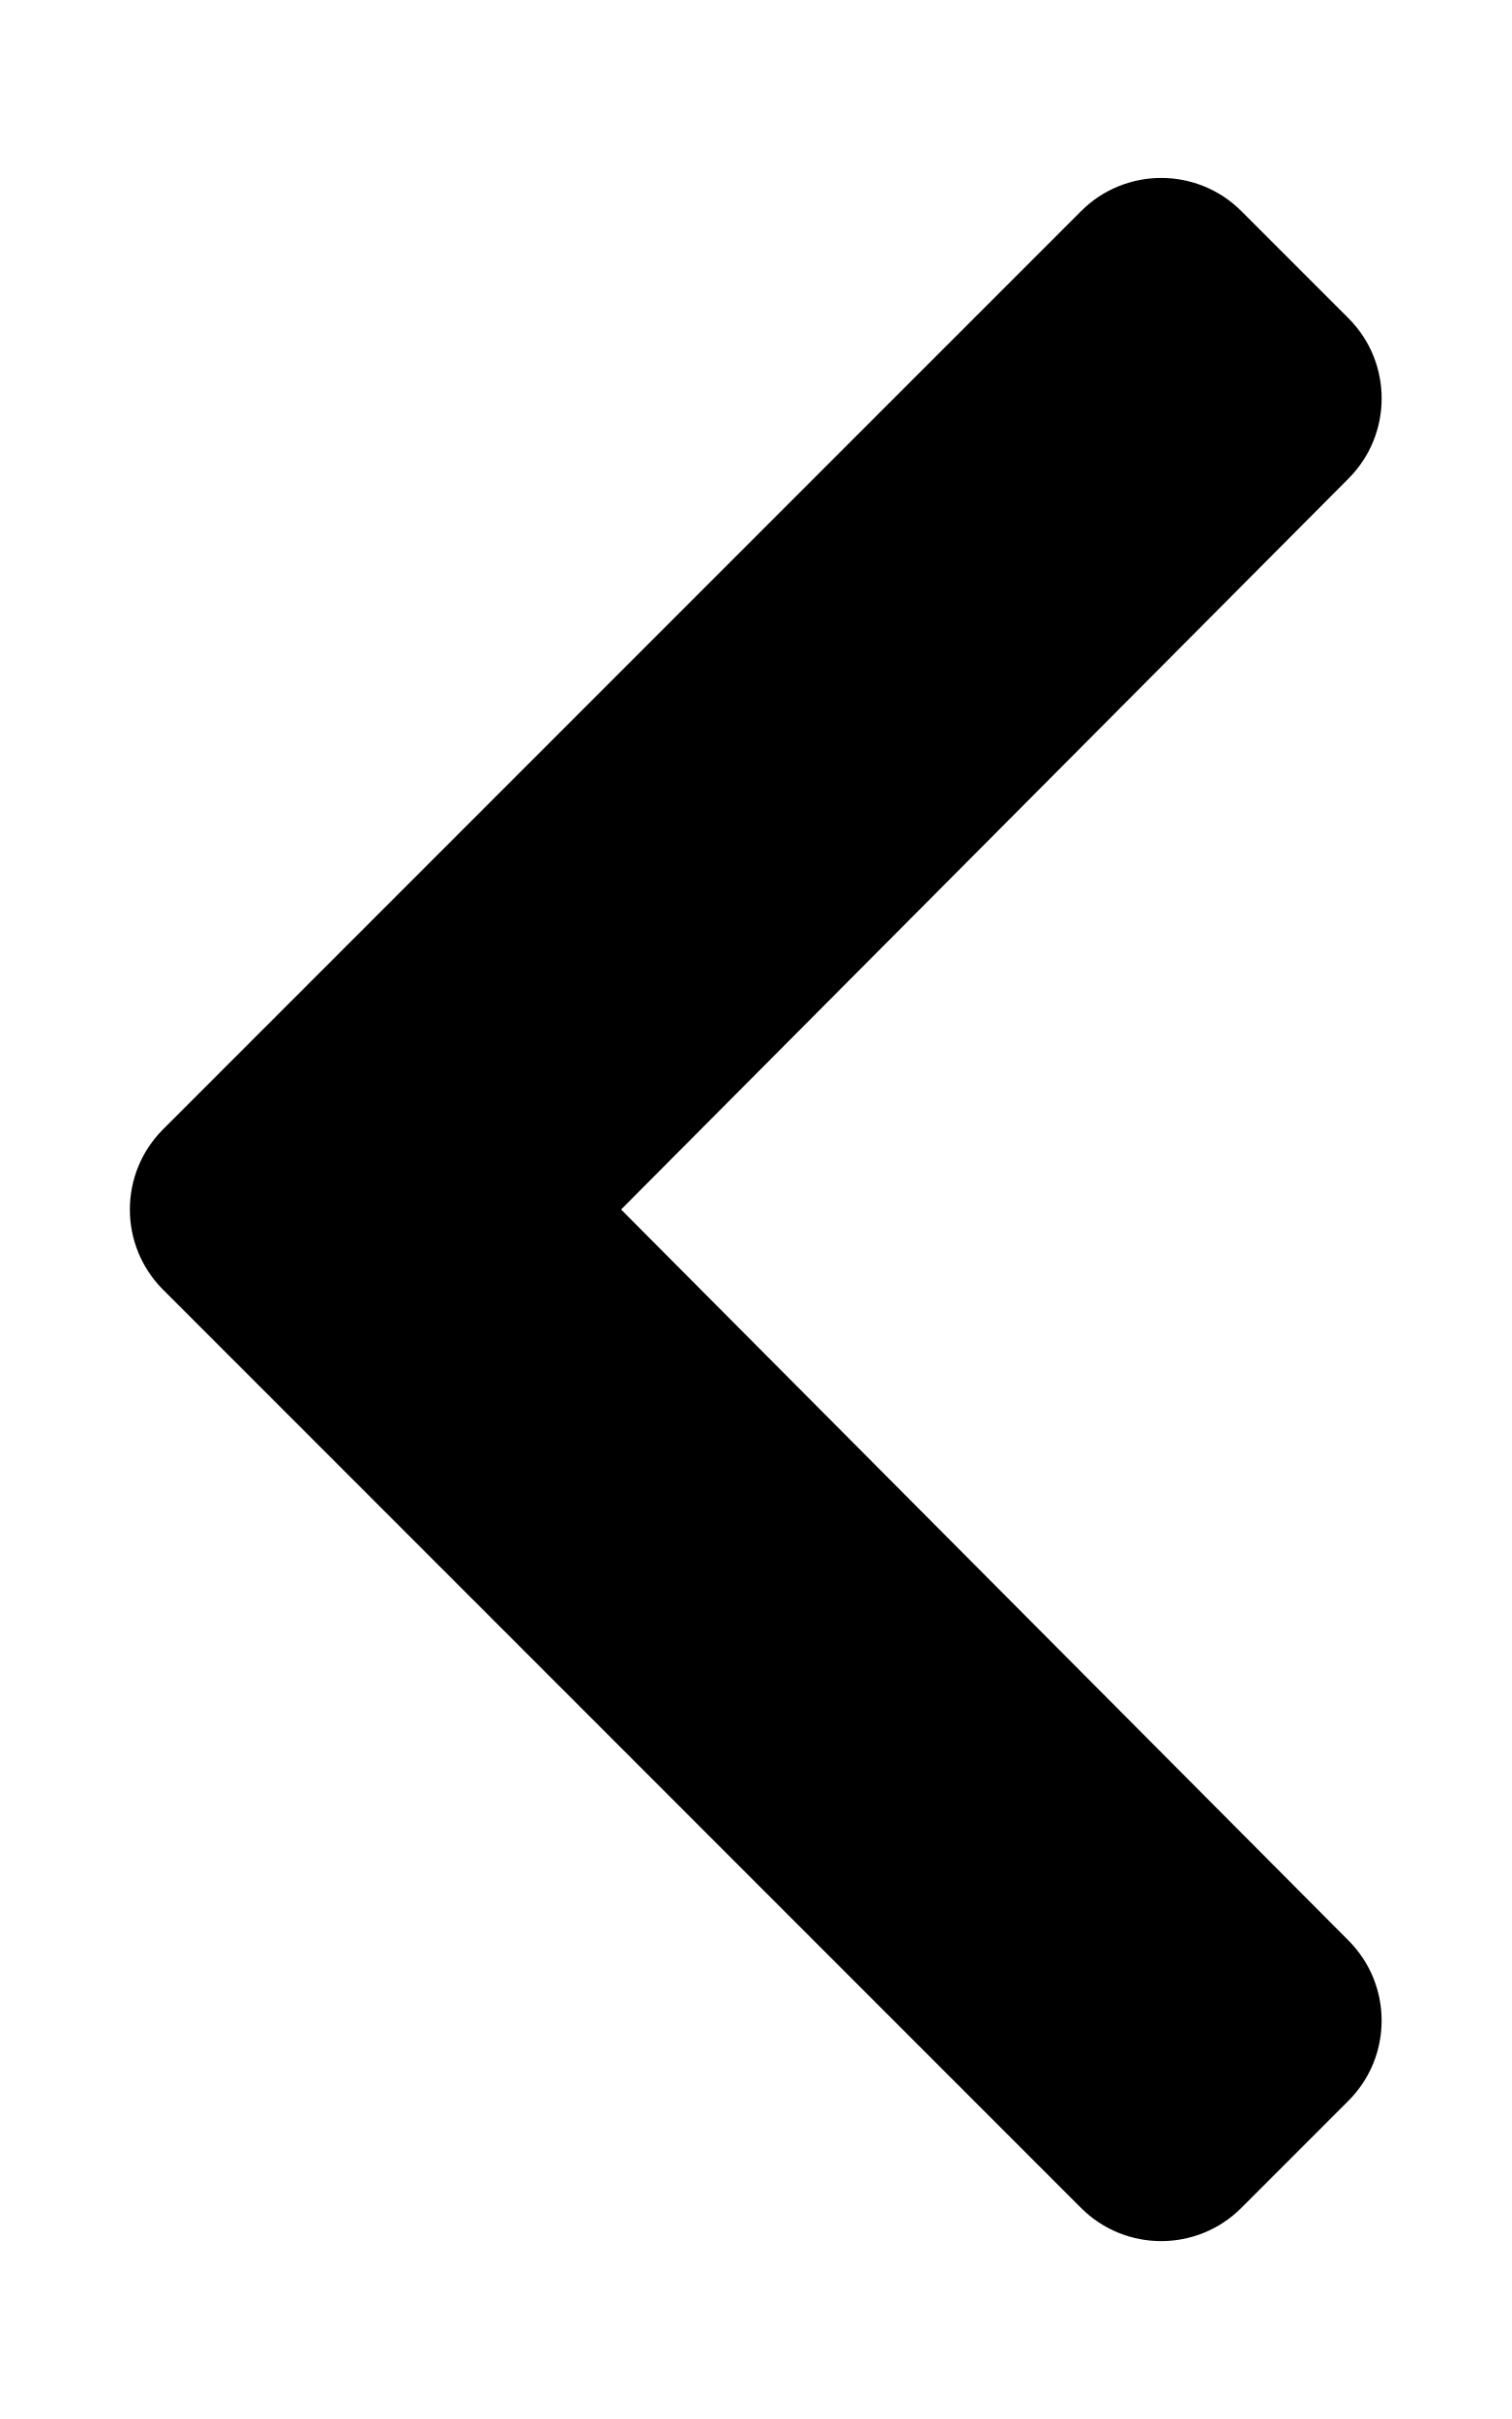
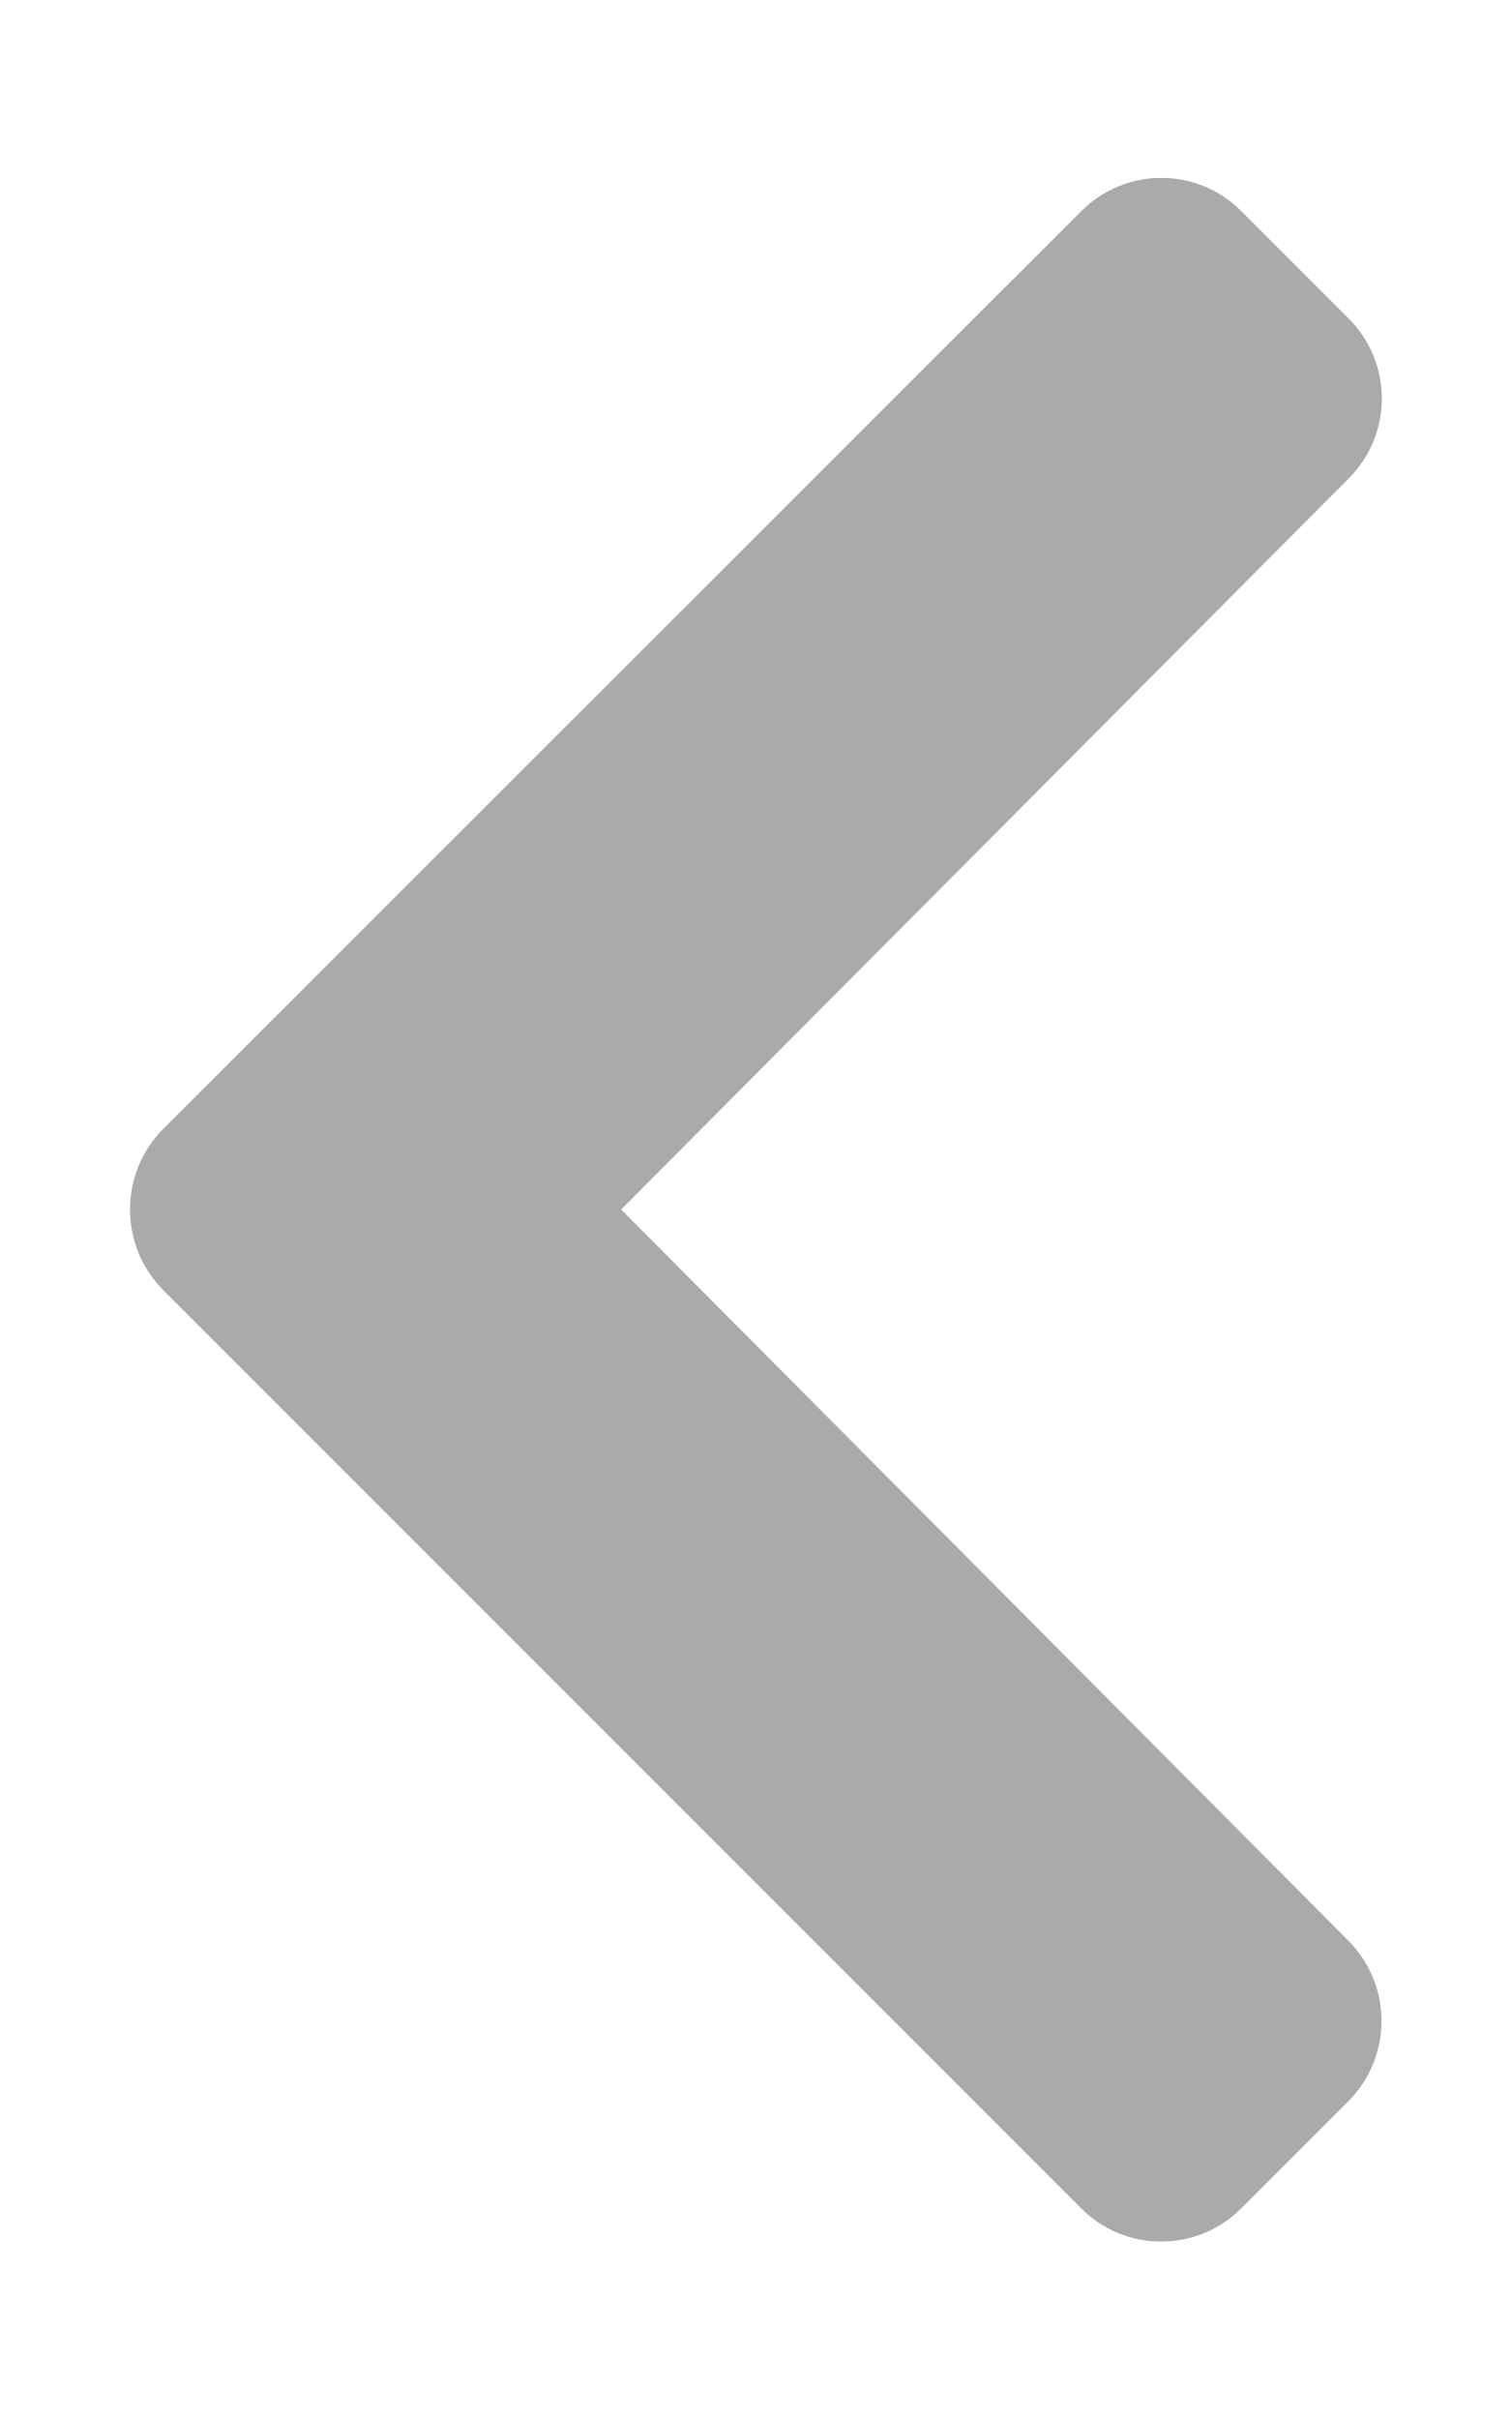
- <svg xmlns="http://www.w3.org/2000/svg" aria-hidden="true" focusable="false" data-prefix="fas" data-icon="chevron-left" class="svg-inline--fa fa-chevron-left fa-w-10" role="img" viewBox="0 0 320 512">
-   <path fill="currentColor" d="M34.52 239.03L228.87 44.69c9.37-9.37 24.57-9.37 33.94 0l22.67 22.67c9.36 9.36 9.37 24.52.04 33.9L131.49 256l154.02 154.75c9.34 9.38 9.32 24.54-.04 33.9l-22.67 22.67c-9.37 9.37-24.57 9.37-33.94 0L34.52 272.97c-9.37-9.37-9.37-24.57 0-33.94z" />
+ <svg xmlns="http://www.w3.org/2000/svg" version="1.1" id="Layer_1" focusable="false" x="0px" y="0px" viewBox="0 0 320 512" style="enable-background:new 0 0 320 512;" xml:space="preserve">
+   <style type="text/css">
+ 	.st0{fill:#AAAAAA;}
+ </style>
+   <path class="st0" d="M34.5,239L228.9,44.7c9.4-9.4,24.6-9.4,33.9,0l22.7,22.7c9.4,9.4,9.4,24.5,0,33.9L131.5,256l154,154.8  c9.3,9.4,9.3,24.5,0,33.9l-22.7,22.7c-9.4,9.4-24.6,9.4-33.9,0L34.5,273C25.2,263.6,25.2,248.4,34.5,239z" />
</svg>
